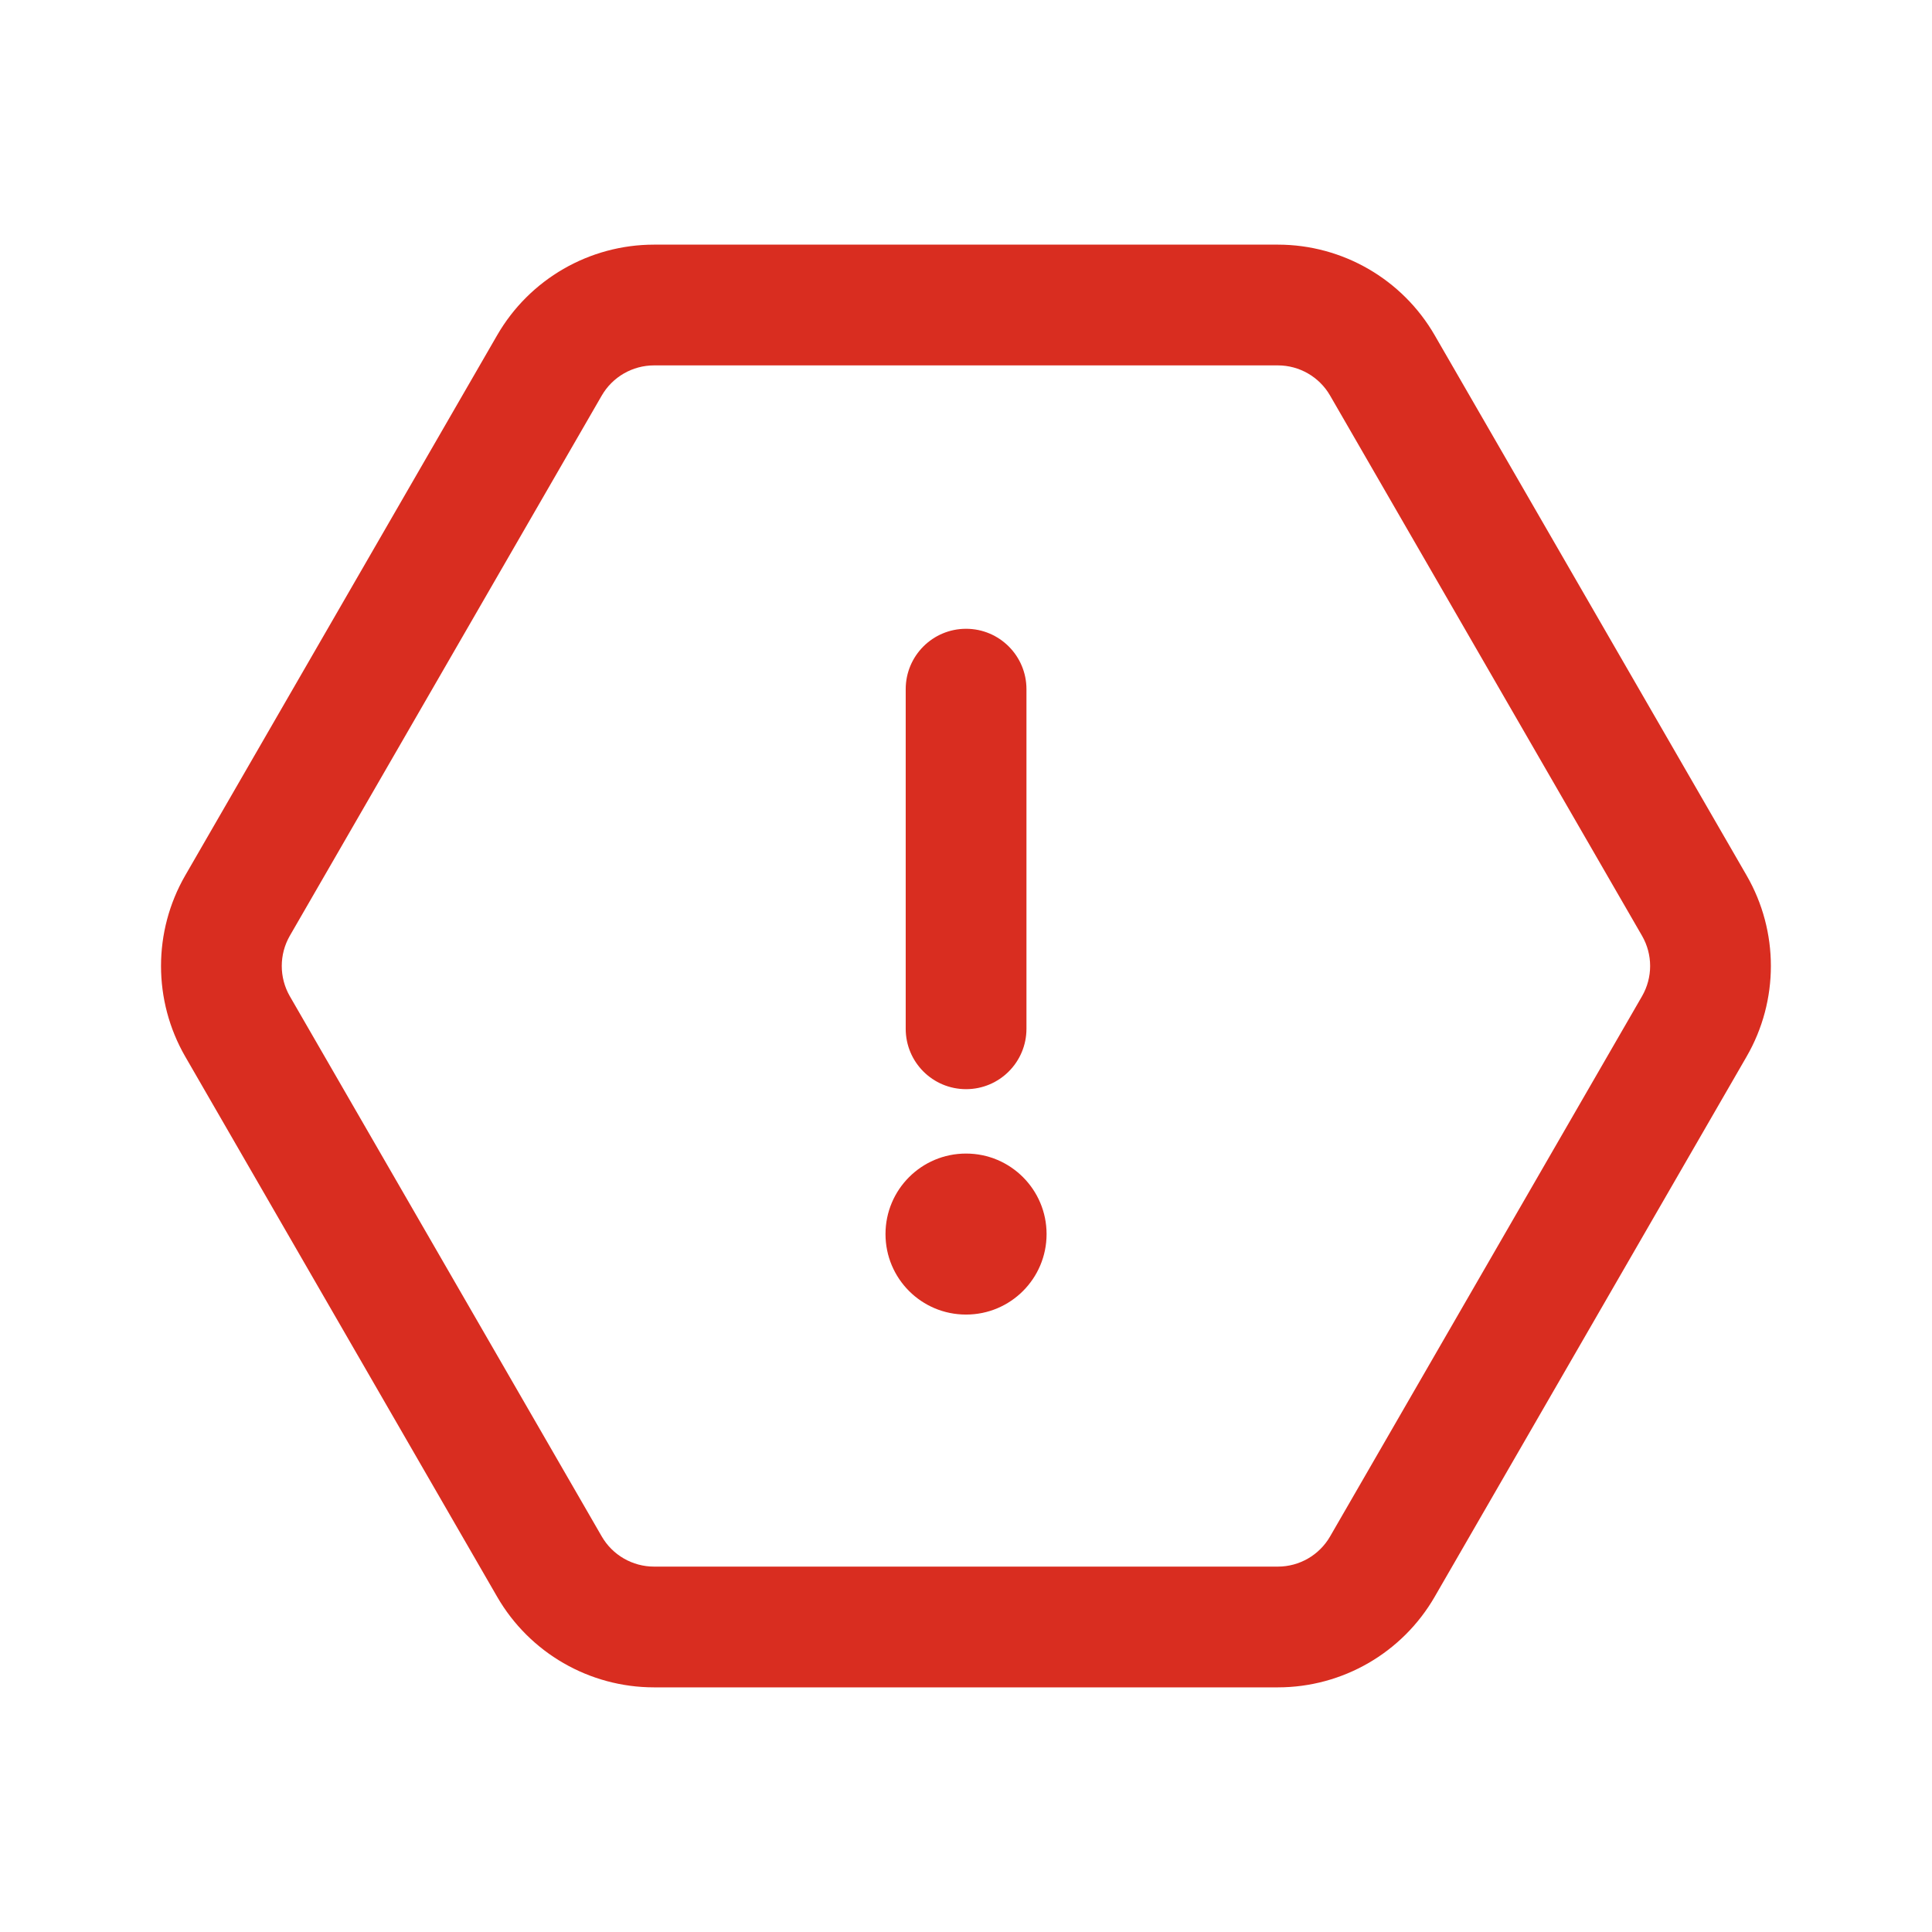
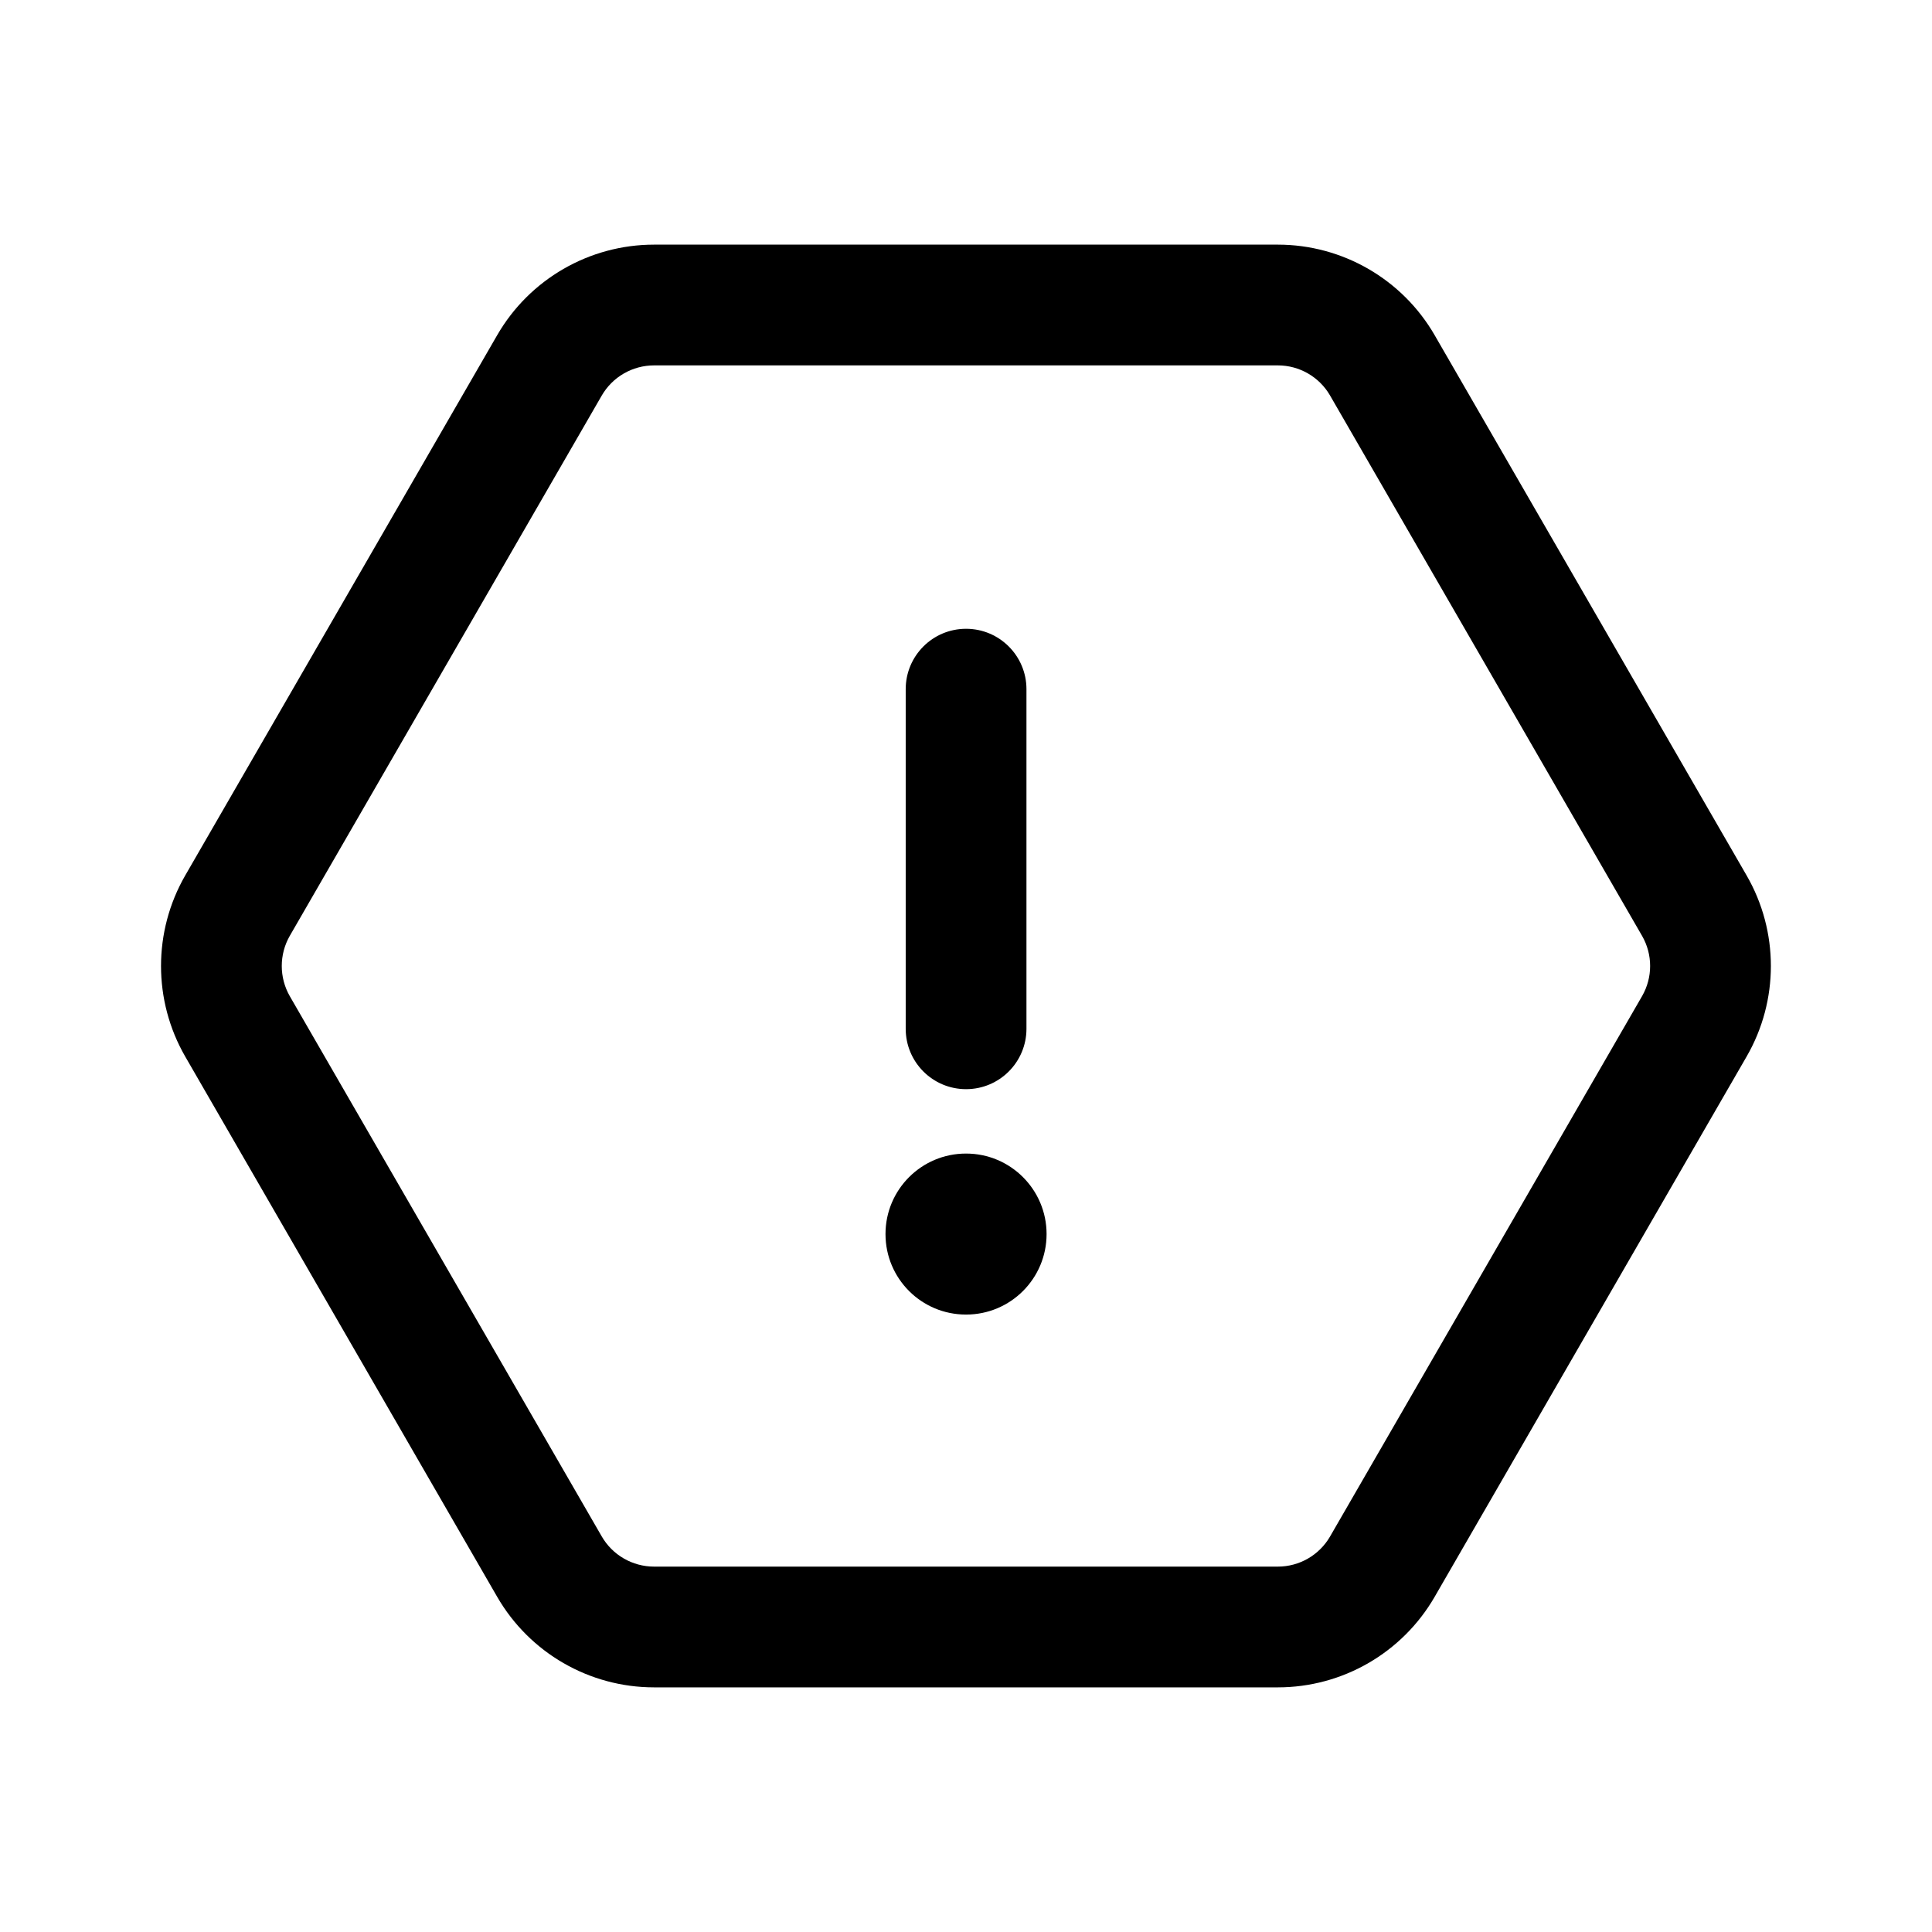
<svg xmlns="http://www.w3.org/2000/svg" className="size-5" width="24" height="24" viewBox="0 0 24 24" fill="none">
-   <path fillRule="evenodd" clipRule="evenodd" d="M8.125 4.539L15.874 4.539C16.142 4.539 16.389 4.682 16.523 4.914L20.398 11.625C20.532 11.857 20.532 12.143 20.398 12.375L16.523 19.086C16.389 19.318 16.142 19.461 15.874 19.461H8.125C7.857 19.461 7.609 19.318 7.475 19.086L3.6 12.375C3.467 12.143 3.467 11.857 3.6 11.625L7.475 4.914C7.609 4.682 7.857 4.539 8.125 4.539ZM15.874 3.039H8.125C7.321 3.039 6.578 3.468 6.176 4.164L2.301 10.875C1.9 11.571 1.9 12.429 2.301 13.125L6.176 19.836C6.578 20.532 7.321 20.961 8.125 20.961H15.874C16.677 20.961 17.42 20.532 17.822 19.836L21.697 13.125C22.099 12.429 22.099 11.571 21.697 10.875L17.822 4.164C17.42 3.468 16.677 3.039 15.874 3.039ZM12.001 7.811C12.415 7.811 12.751 8.147 12.751 8.561V12.78C12.751 13.194 12.415 13.53 12.001 13.53C11.586 13.53 11.251 13.194 11.251 12.78V8.561C11.251 8.147 11.586 7.811 12.001 7.811ZM11 15.33C11 14.778 11.447 14.33 12 14.33H12.001C12.553 14.33 13.001 14.778 13.001 15.33C13.001 15.883 12.553 16.33 12.001 16.33H12C11.447 16.33 11 15.883 11 15.33Z" fill="#D92D20" />
+   <path fillRule="evenodd" clipRule="evenodd" d="M8.125 4.539L15.874 4.539C16.142 4.539 16.389 4.682 16.523 4.914L20.398 11.625C20.532 11.857 20.532 12.143 20.398 12.375L16.523 19.086C16.389 19.318 16.142 19.461 15.874 19.461H8.125C7.857 19.461 7.609 19.318 7.475 19.086L3.6 12.375C3.467 12.143 3.467 11.857 3.6 11.625L7.475 4.914C7.609 4.682 7.857 4.539 8.125 4.539ZM15.874 3.039H8.125C7.321 3.039 6.578 3.468 6.176 4.164L2.301 10.875C1.9 11.571 1.9 12.429 2.301 13.125L6.176 19.836C6.578 20.532 7.321 20.961 8.125 20.961H15.874C16.677 20.961 17.42 20.532 17.822 19.836L21.697 13.125C22.099 12.429 22.099 11.571 21.697 10.875L17.822 4.164C17.42 3.468 16.677 3.039 15.874 3.039ZM12.001 7.811C12.415 7.811 12.751 8.147 12.751 8.561V12.78C12.751 13.194 12.415 13.53 12.001 13.53C11.586 13.53 11.251 13.194 11.251 12.78V8.561C11.251 8.147 11.586 7.811 12.001 7.811ZM11 15.33C11 14.778 11.447 14.33 12 14.33H12.001C12.553 14.33 13.001 14.778 13.001 15.33C13.001 15.883 12.553 16.33 12.001 16.33H12C11.447 16.33 11 15.883 11 15.33Z" fill="currentColor" />
</svg>
